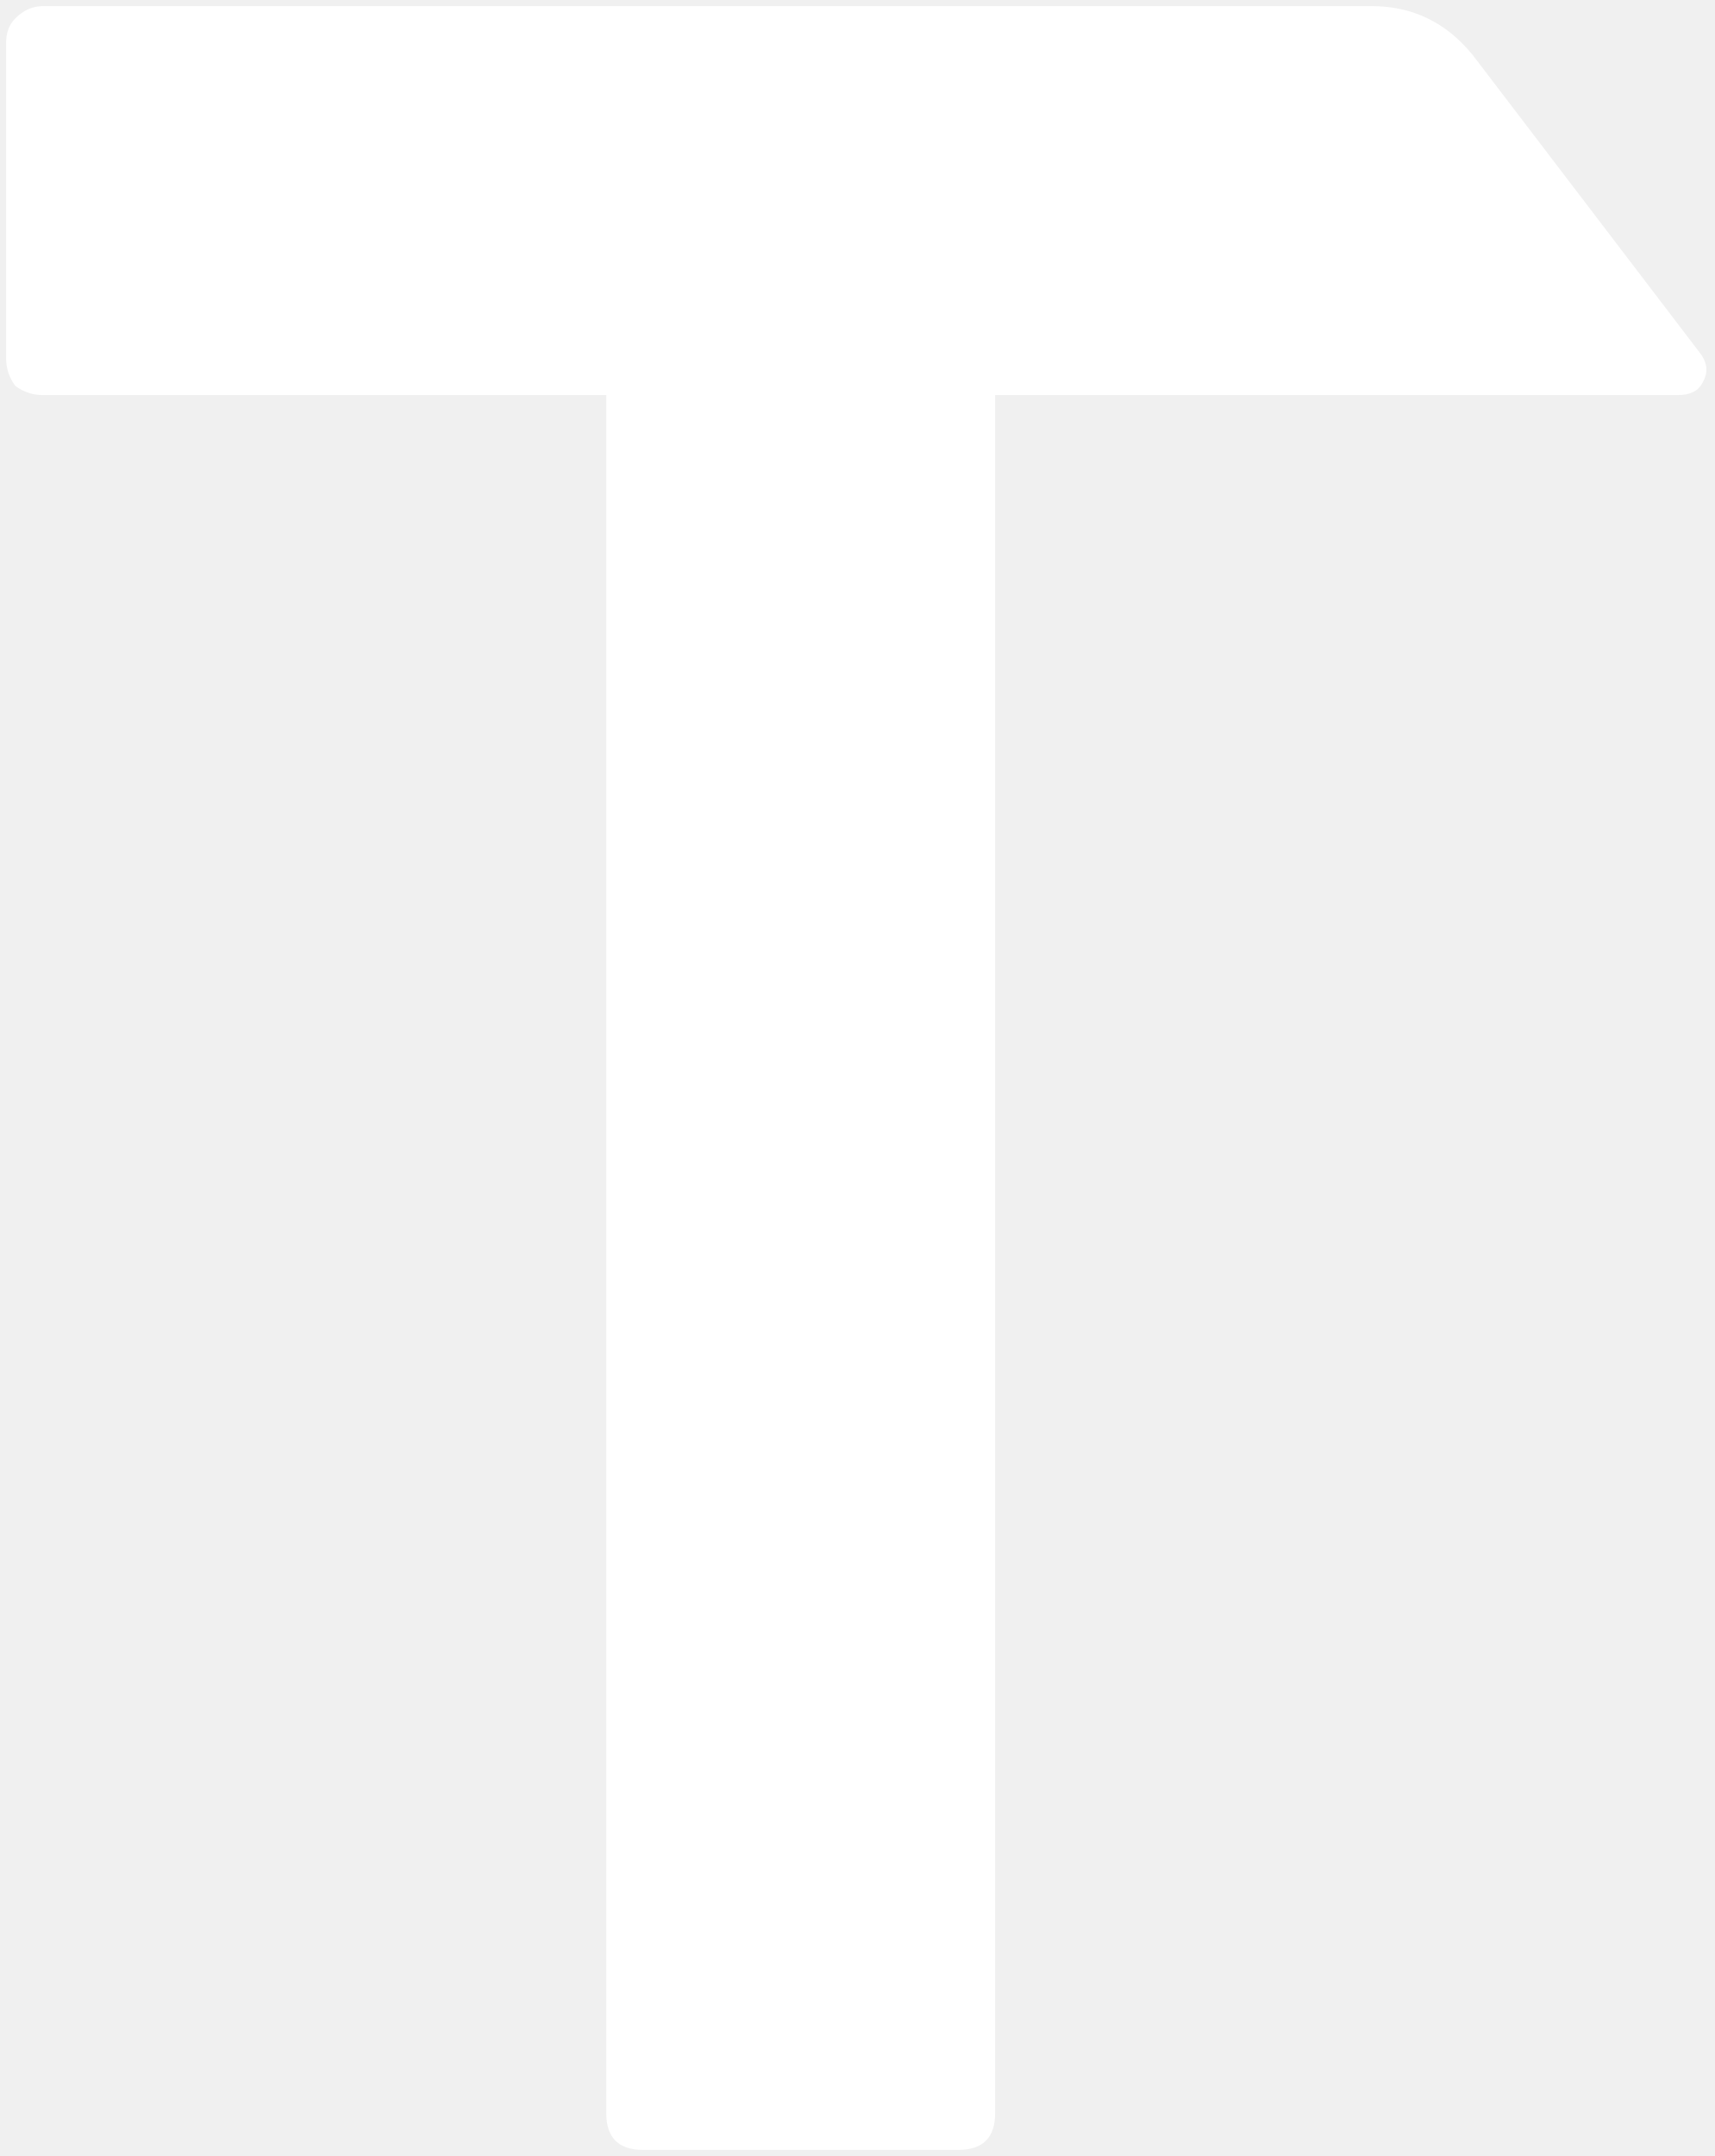
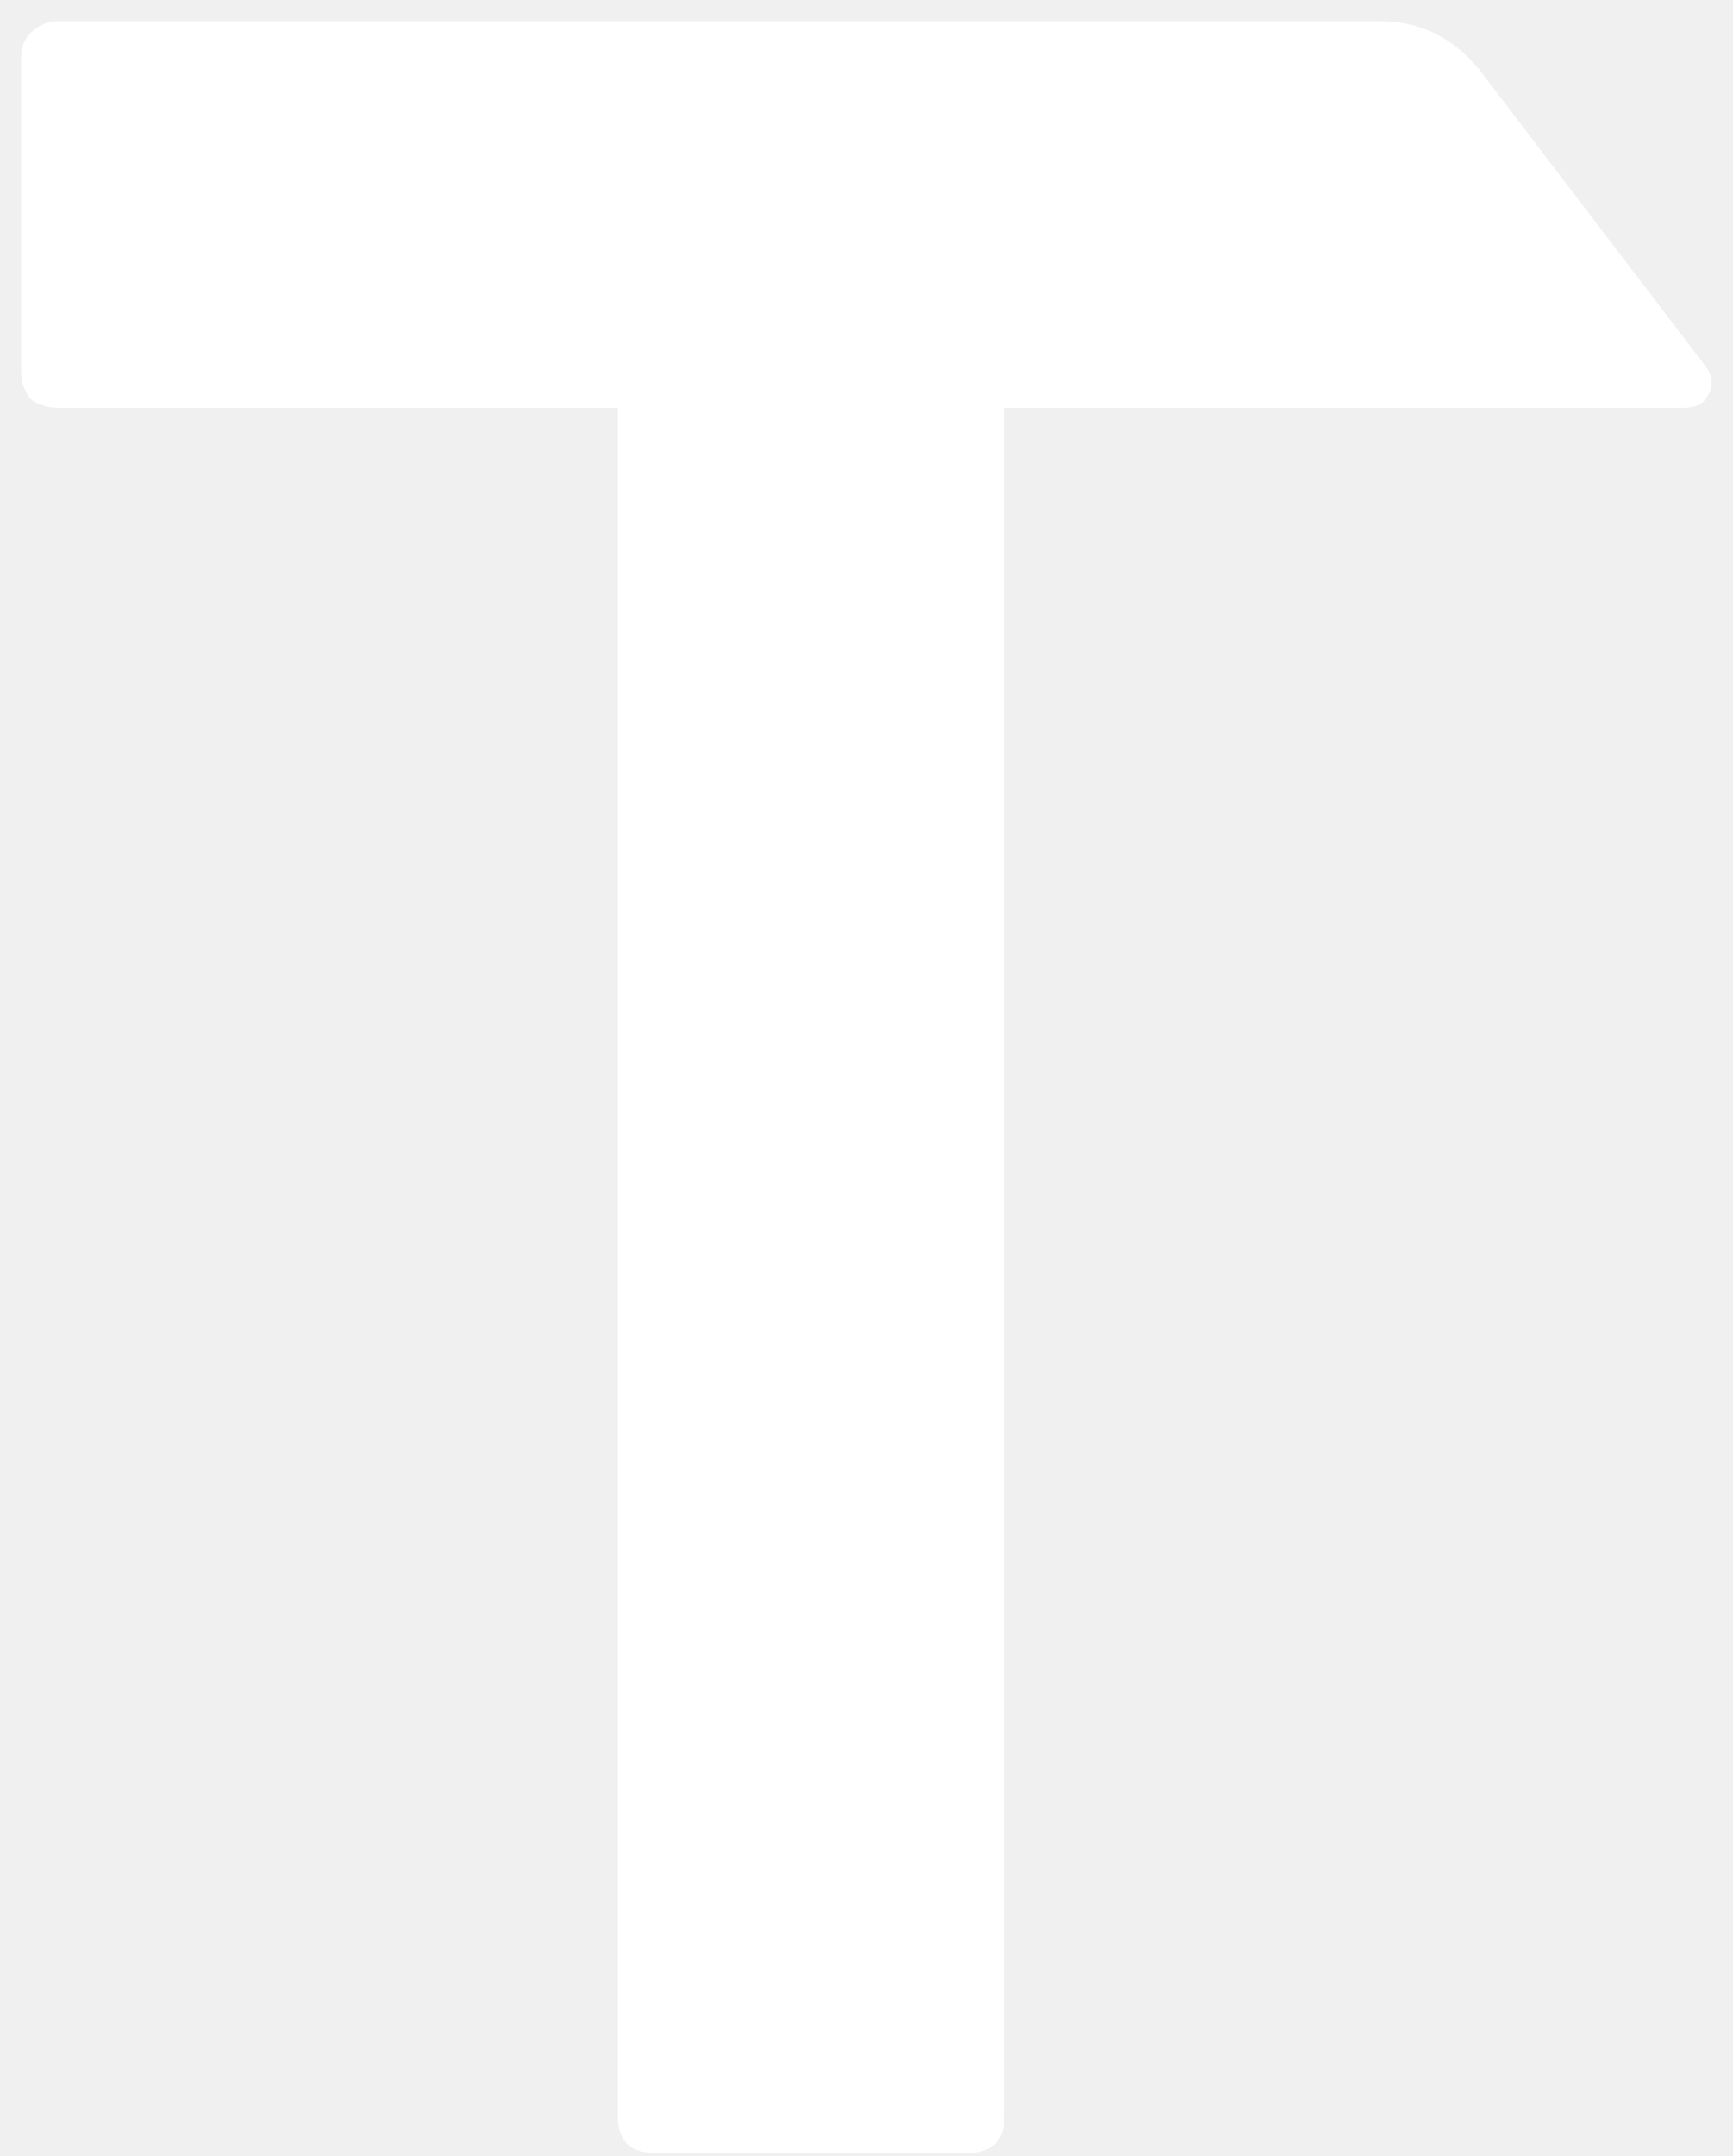
- <svg xmlns="http://www.w3.org/2000/svg" width="140" height="176" viewBox="0 0 140 176" fill="#fff">
-   <path d="M0.5 3.5C0.5 2.667 0.75 2 1.25 1.5C1.917 0.833 2.667 0.5 3.5 0.5H112C115.333 0.5 118.083 1.833 120.25 4.5L138.75 28.75C139.417 29.583 139.5 30.417 139 31.25C138.667 31.917 138 32.25 137 32.25H81.25V172.5C81.25 174.5 80.25 175.5 78.25 175.5H52.5C50.5 175.5 49.5 174.5 49.5 172.5V32.25H3.5C2.667 32.25 1.917 32 1.25 31.5C0.75 30.833 0.5 30.083 0.5 29.25V3.5Z" fill="white" />
+ <svg xmlns="http://www.w3.org/2000/svg" width="41" height="51" viewBox="0 0 41 51" fill="none">
+   <path d="M0.5 1.364C0.5 1.124 0.572 0.932 0.716 0.788C0.908 0.596 1.124 0.5 1.364 0.5H32.628C33.588 0.5 34.38 0.884 35.005 1.653L40.335 8.64C40.527 8.88 40.551 9.12 40.407 9.36C40.311 9.552 40.119 9.648 39.831 9.648H23.767V50.06C23.767 50.636 23.479 50.925 22.903 50.925H15.483C14.907 50.925 14.619 50.636 14.619 50.06V9.648H1.364C1.124 9.648 0.908 9.576 0.716 9.432C0.572 9.24 0.5 9.024 0.5 8.784V1.364Z" fill="white" />
</svg>
